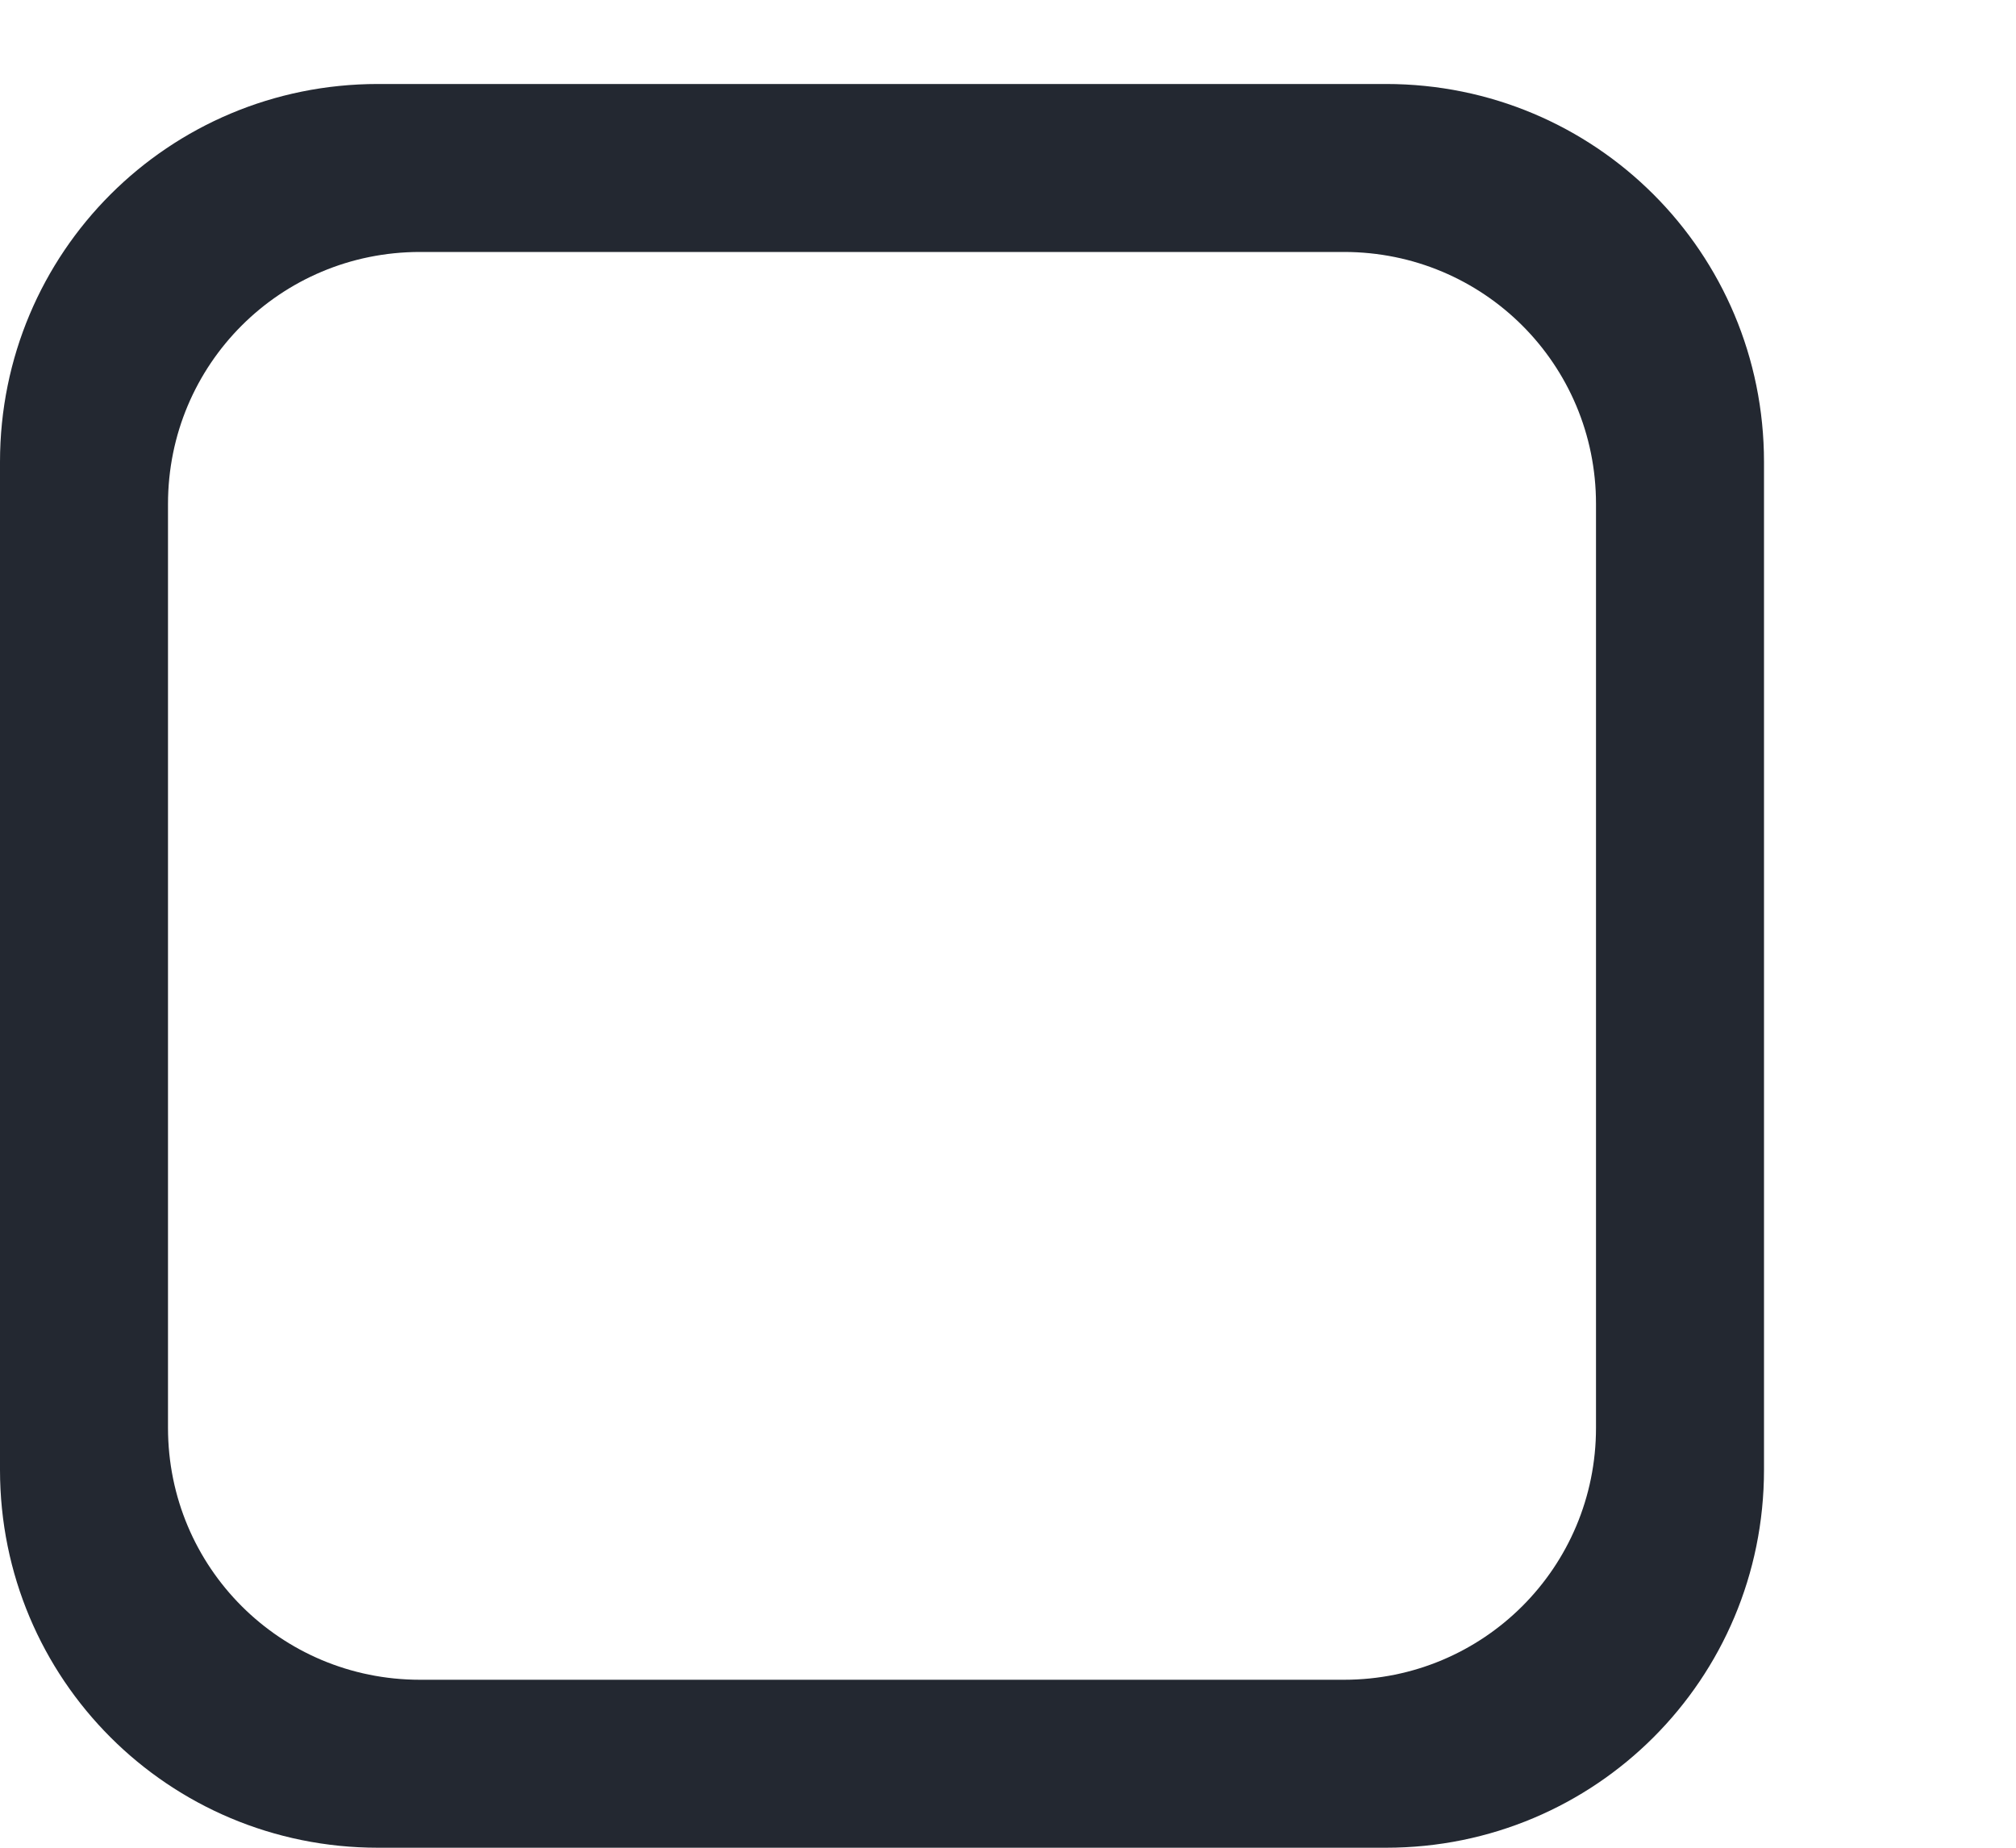
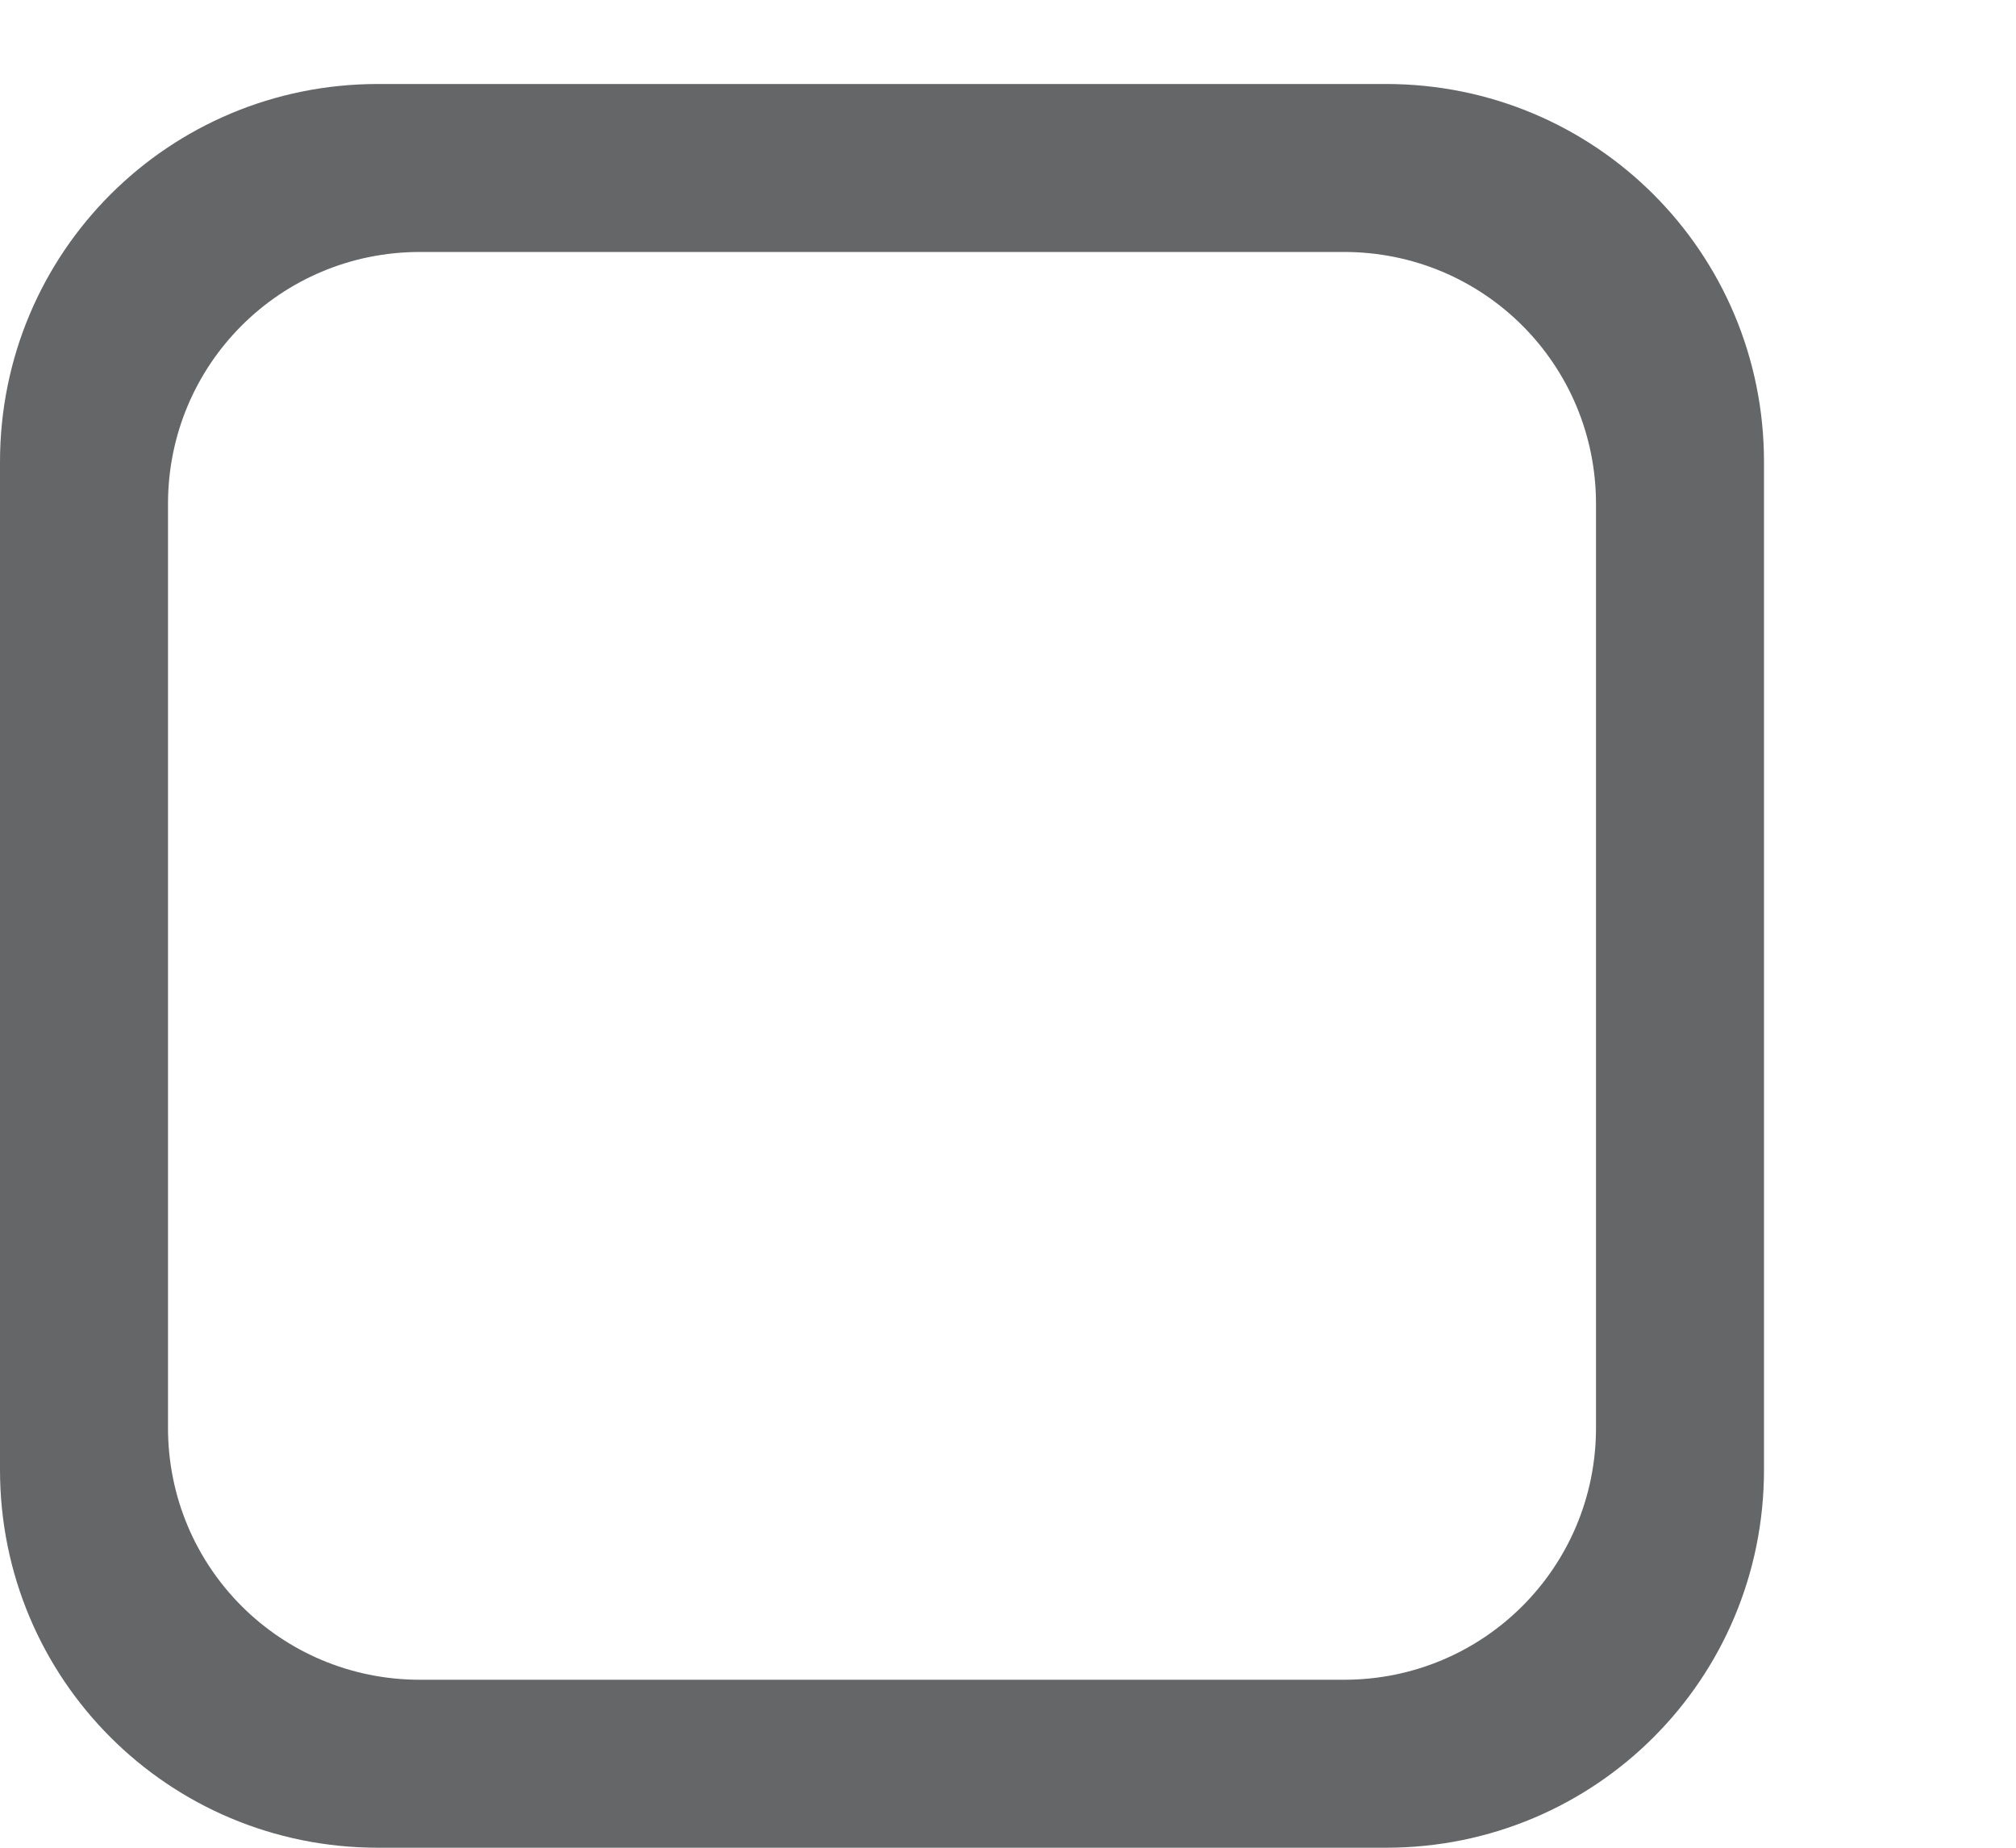
<svg xmlns="http://www.w3.org/2000/svg" xmlns:xlink="http://www.w3.org/1999/xlink" width="24" height="22" id="svg3199" version="1.1">
  <defs id="defs3201">
    <linearGradient id="linearGradient15404">
      <stop id="stop15406" offset="0" style="stop-color:#515151;stop-opacity:1" />
      <stop id="stop15408" offset="1" style="stop-color:#292929;stop-opacity:1" />
    </linearGradient>
    <linearGradient xlink:href="#linearGradient5872-5-1" id="linearGradient5891-0-4" gradientUnits="userSpaceOnUse" x1="205.841" y1="246.709" x2="206.748" y2="231.241" />
    <linearGradient id="linearGradient5872-5-1">
      <stop style="stop-color:#0b2e52;stop-opacity:1" offset="0" id="stop5874-4-4" />
      <stop style="stop-color:#1862af;stop-opacity:1" offset="1" id="stop5876-0-5" />
    </linearGradient>
    <linearGradient y2="-388.73" x2="-93.031" y1="-396.347" x1="-93.031" gradientTransform="matrix(1.591837,0,0,0.8571429,-256.5612,59.68542)" gradientUnits="userSpaceOnUse" id="linearGradient14219" xlink:href="#linearGradient15404" />
    <linearGradient id="linearGradient10013-4-63-6">
      <stop style="stop-color:#333333;stop-opacity:1;" offset="0" id="stop10015-2-76-1" />
      <stop style="stop-color:#292929;stop-opacity:1" offset="1" id="stop10017-46-15-8" />
    </linearGradient>
    <linearGradient id="linearGradient10597-5">
      <stop style="stop-color:#16191a;stop-opacity:1;" offset="0" id="stop10599-2" />
      <stop style="stop-color:#2b3133;stop-opacity:1" offset="1" id="stop10601-5" />
    </linearGradient>
    <linearGradient y2="-322.164" x2="921.225" y1="-330.051" x1="921.328" gradientTransform="matrix(1.591837,0,0,0.8571429,-1456.546,275.4519)" gradientUnits="userSpaceOnUse" id="linearGradient15374" xlink:href="#linearGradient10013-4-63-6" />
    <linearGradient gradientTransform="translate(-1199.985,216.3805)" y2="-227.08" x2="1203.918" y1="-217.567" x1="1203.918" gradientUnits="userSpaceOnUse" id="linearGradient15376" xlink:href="#linearGradient10597-5" />
    <linearGradient id="linearGradient5581-5-2-4-6-8-7-35-8">
      <stop id="stop5583-0-92-8-0-7-6-5-1" offset="0" style="stop-color:#454c4c;stop-opacity:1;" />
      <stop style="stop-color:#393f3f;stop-opacity:1;" offset="0.4" id="stop5585-4-7-2-7-9-9-92-0" />
      <stop id="stop5587-6-7-2-0-3-1-21-5" offset="1" style="stop-color:#2d3232;stop-opacity:1;" />
    </linearGradient>
  </defs>
  <g id="layer1" transform="translate(-342.5,-521.3622)">
    <rect style="color:#000000;fill:none;stroke:none;stroke-width:2;marker:none;visibility:visible;display:inline;overflow:visible;enable-background:accumulate" id="rect17347" width="21.944" height="21.944" x="342.299" y="521.584" />
-     <path style="display:inline;opacity:1;fill:#232831;fill-opacity:1;stroke:none;stroke-opacity:1;enable-background:new" d="M 4.5 1 C 2.007 1 0 3.007 0 5.5 L 0 17.5 C 0 19.993 2.007 22 4.5 22 L 16.5 22 C 18.993 22 21 19.993 21 17.5 L 21 5.5 C 21 3.007 18.993 1 16.5 1 L 4.5 1 z M 5 3 L 16 3 C 17.662 3 19 4.338 19 6 L 19 17 C 19 18.662 17.662 20 16 20 L 5 20 C 3.338 20 2 18.662 2 17 L 2 6 C 2 4.338 3.338 3 5 3 z " id="path4731" transform="translate(342.5,521.3622)" />
+     <path style="display:inline;opacity:1;fill:#5d5e60;fill-opacity:0.947;stroke:none;stroke-opacity:1;enable-background:new" d="M 4.5 1 C 2.007 1 0 3.007 0 5.5 L 0 17.5 C 0 19.993 2.007 22 4.5 22 L 16.5 22 C 18.993 22 21 19.993 21 17.5 L 21 5.5 C 21 3.007 18.993 1 16.5 1 L 4.5 1 z M 5 3 L 16 3 C 17.662 3 19 4.338 19 6 L 19 17 C 19 18.662 17.662 20 16 20 L 5 20 C 3.338 20 2 18.662 2 17 L 2 6 C 2 4.338 3.338 3 5 3 z " transform="translate(342.5,521.3622)" id="path4731" />
  </g>
</svg>
